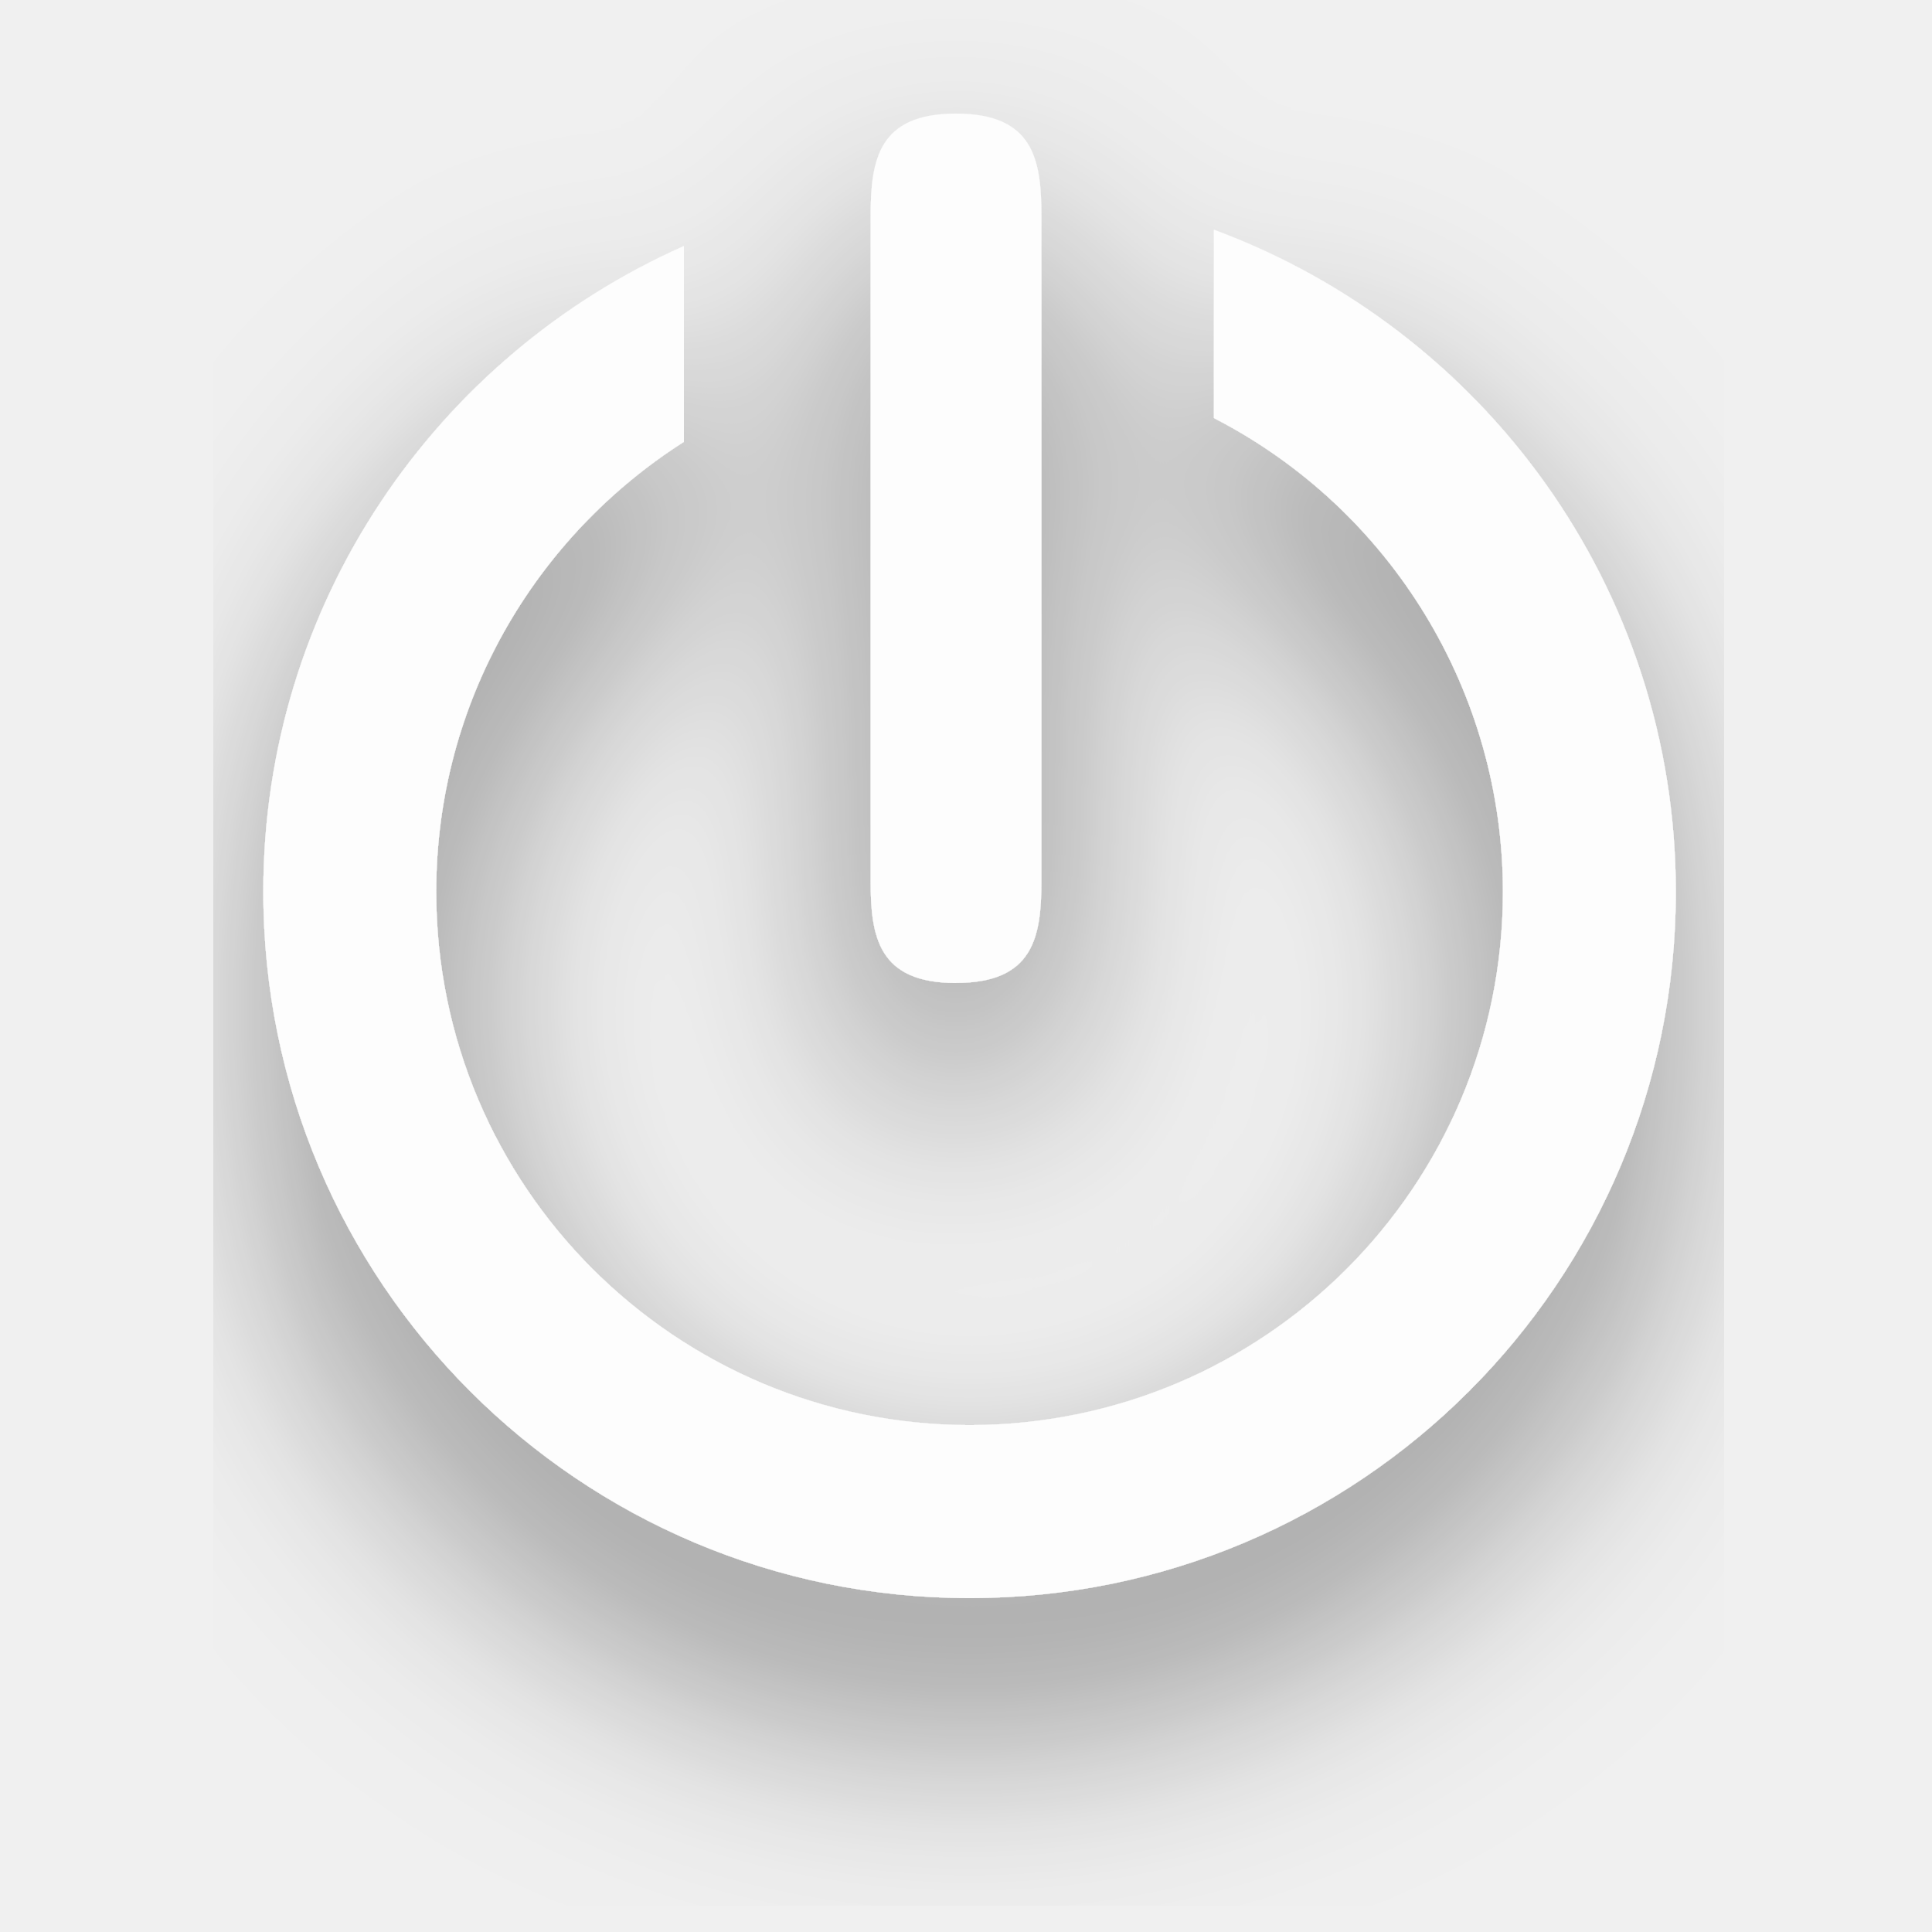
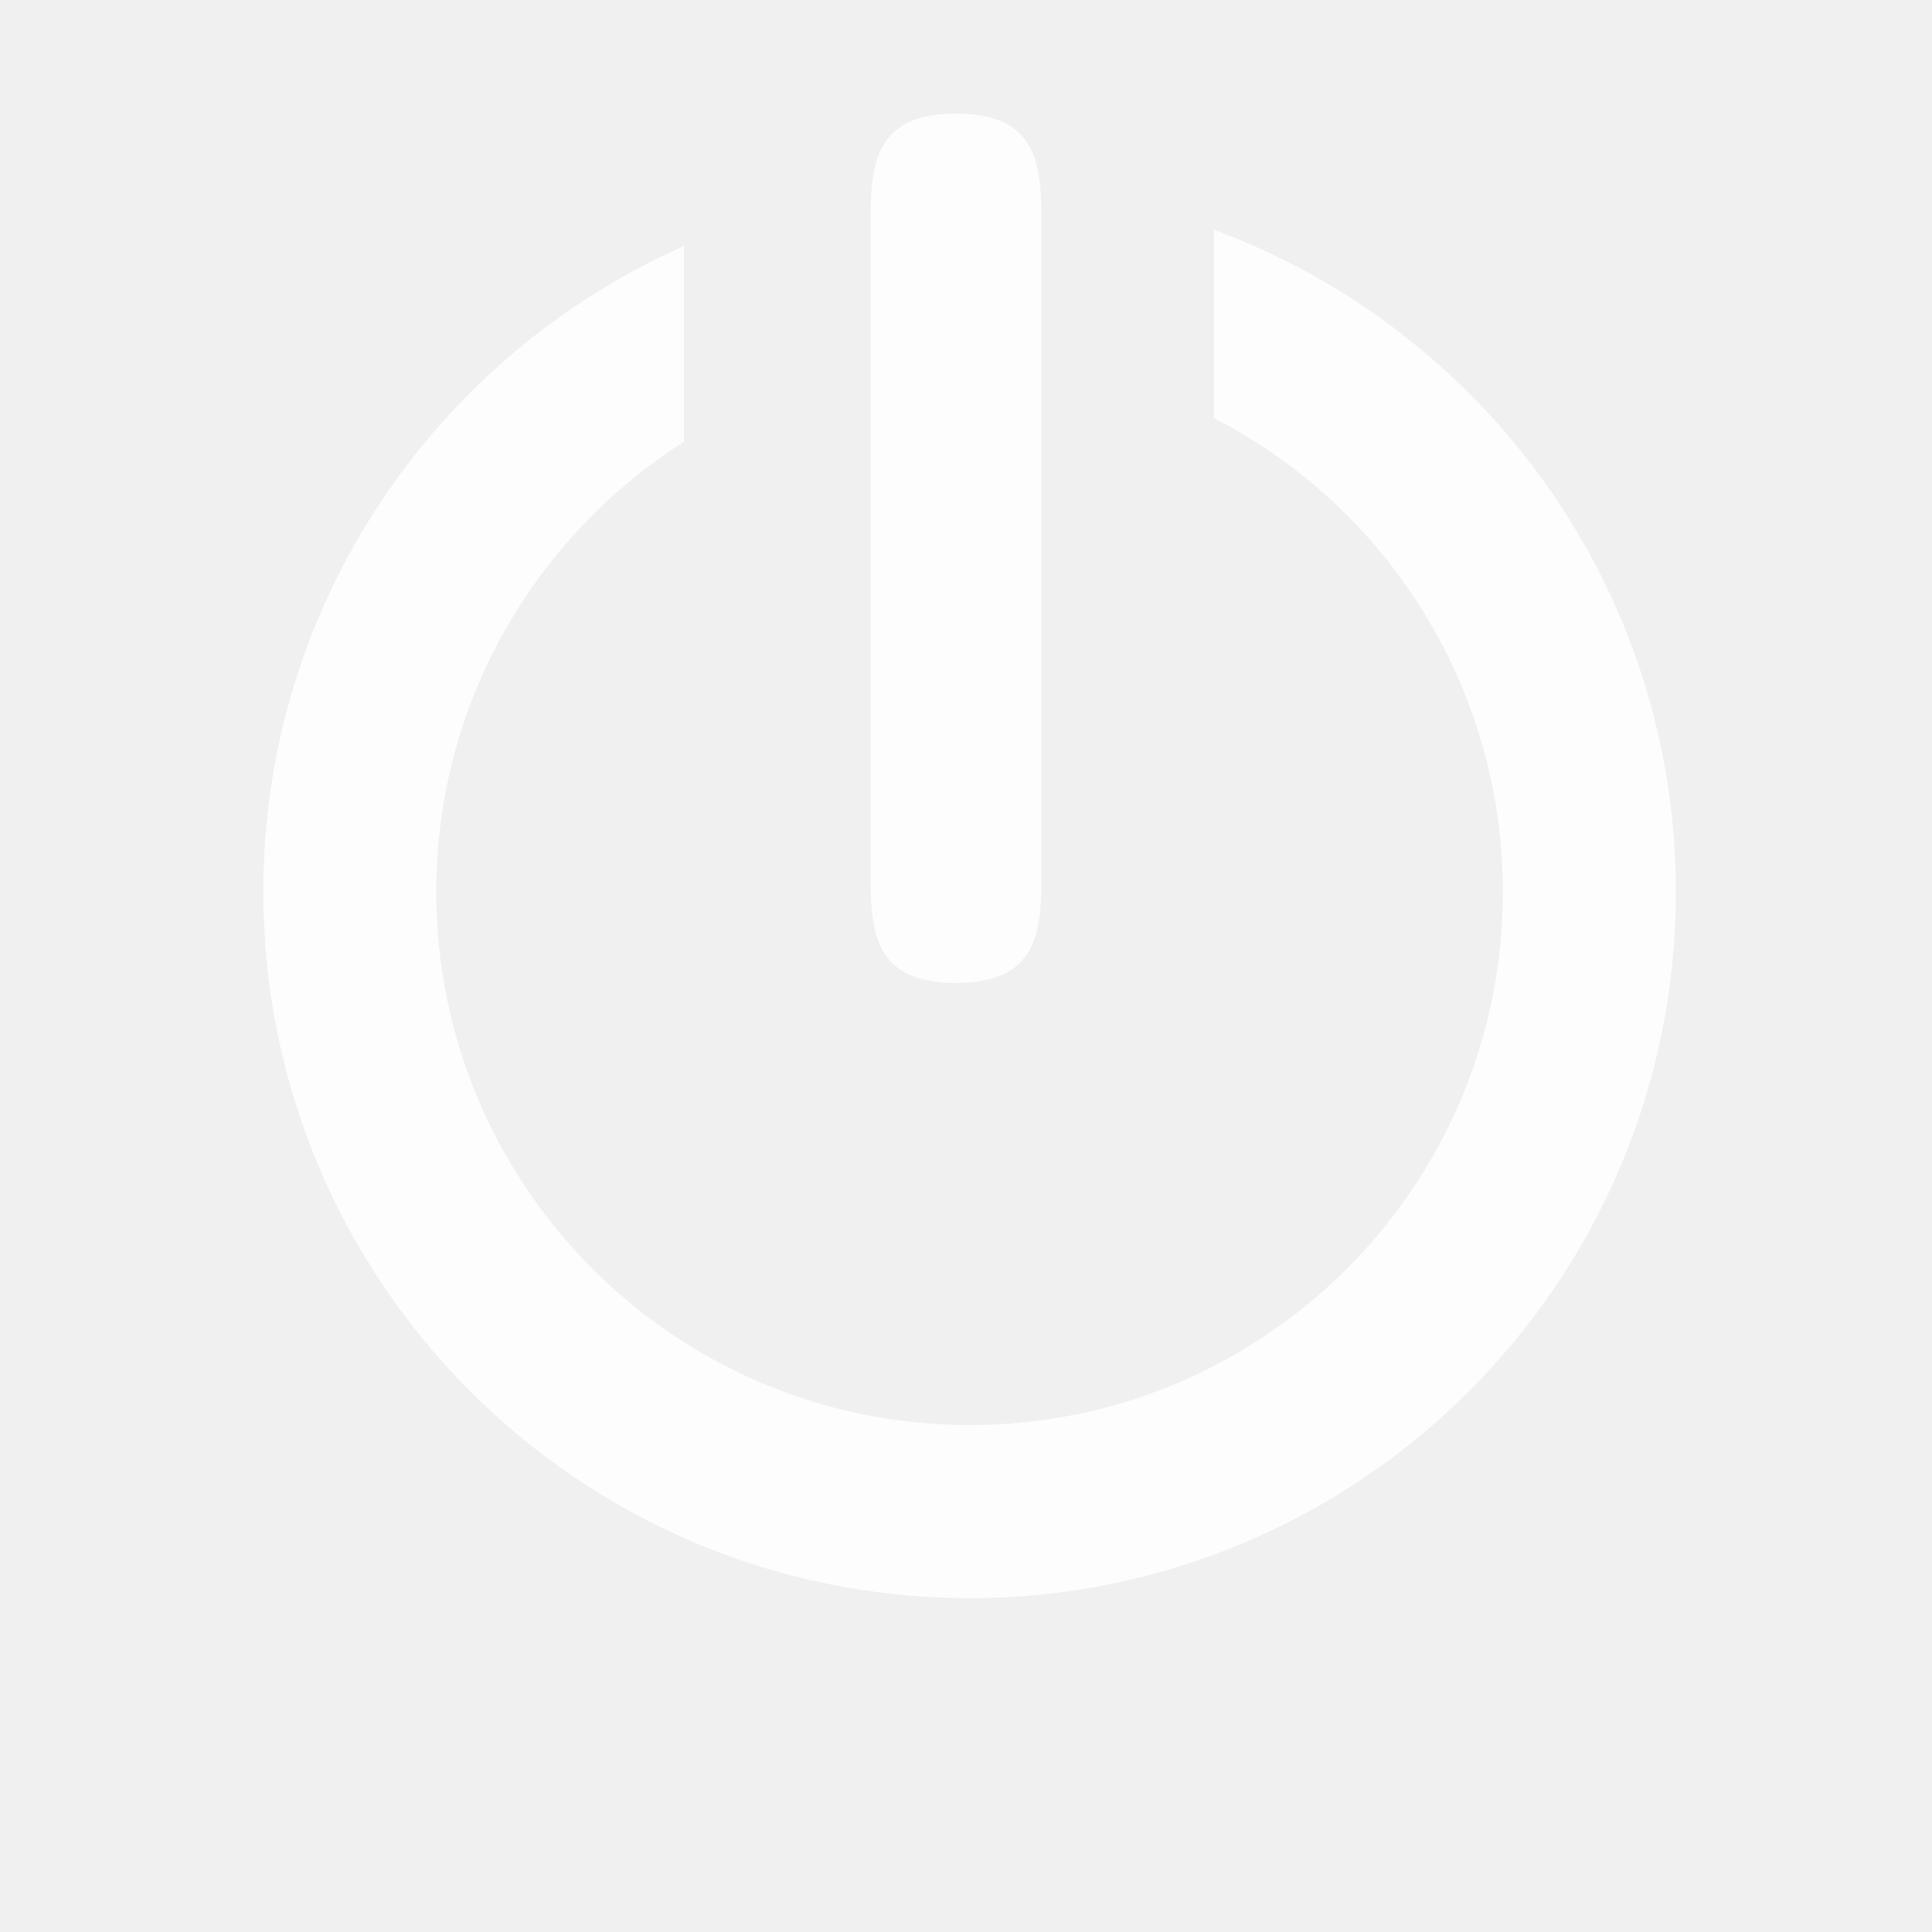
<svg xmlns="http://www.w3.org/2000/svg" width="34" height="34" viewBox="0 0 34 34">
-   <defs>
-     <filter id="a" width="106.9%" height="141.4%" x="-3.5%" y="-20.7%" filterUnits="objectBoundingBox">
-       <feOffset dy="2" in="SourceAlpha" result="shadowOffsetOuter1" />
-       <feGaussianBlur in="shadowOffsetOuter1" result="shadowBlurOuter1" stdDeviation="2" />
-       <feColorMatrix in="shadowBlurOuter1" result="shadowMatrixOuter1" values="0 0 0 0 0 0 0 0 0 0 0 0 0 0 0 0 0 0 0.5 0" />
-       <feMerge>
-         <feMergeNode in="shadowMatrixOuter1" />
-         <feMergeNode in="SourceGraphic" />
-       </feMerge>
-     </filter>
-   </defs>
-   <g fill="#FFF" fill-rule="evenodd" filter="url(#a)" opacity=".896" transform="translate(-20 -16)">
+   <g fill="#FFF" fill-rule="evenodd" opacity=".896" transform="translate(-20 -16)">
    <path d="M41.363 20.043v3.314a9.377 9.377 0 0 1 5.086 8.336c0 5.183-4.201 9.386-9.384 9.386-5.184 0-9.388-4.203-9.388-9.386 0-3.331 1.744-6.253 4.359-7.918V20.33c-4.357 1.932-7.402 6.289-7.402 11.364 0 6.865 5.564 12.43 12.428 12.43 6.867 0 12.43-5.565 12.43-12.43-.002-5.353-3.391-9.899-8.13-11.651z" />
    <path d="M36.822 33.298c1.366 0 1.505-.806 1.505-1.799V19.803c0-.995-.139-1.803-1.505-1.803-1.36 0-1.5.808-1.5 1.803v11.696c-.002.993.14 1.8 1.5 1.8z" />
  </g>
</svg>
